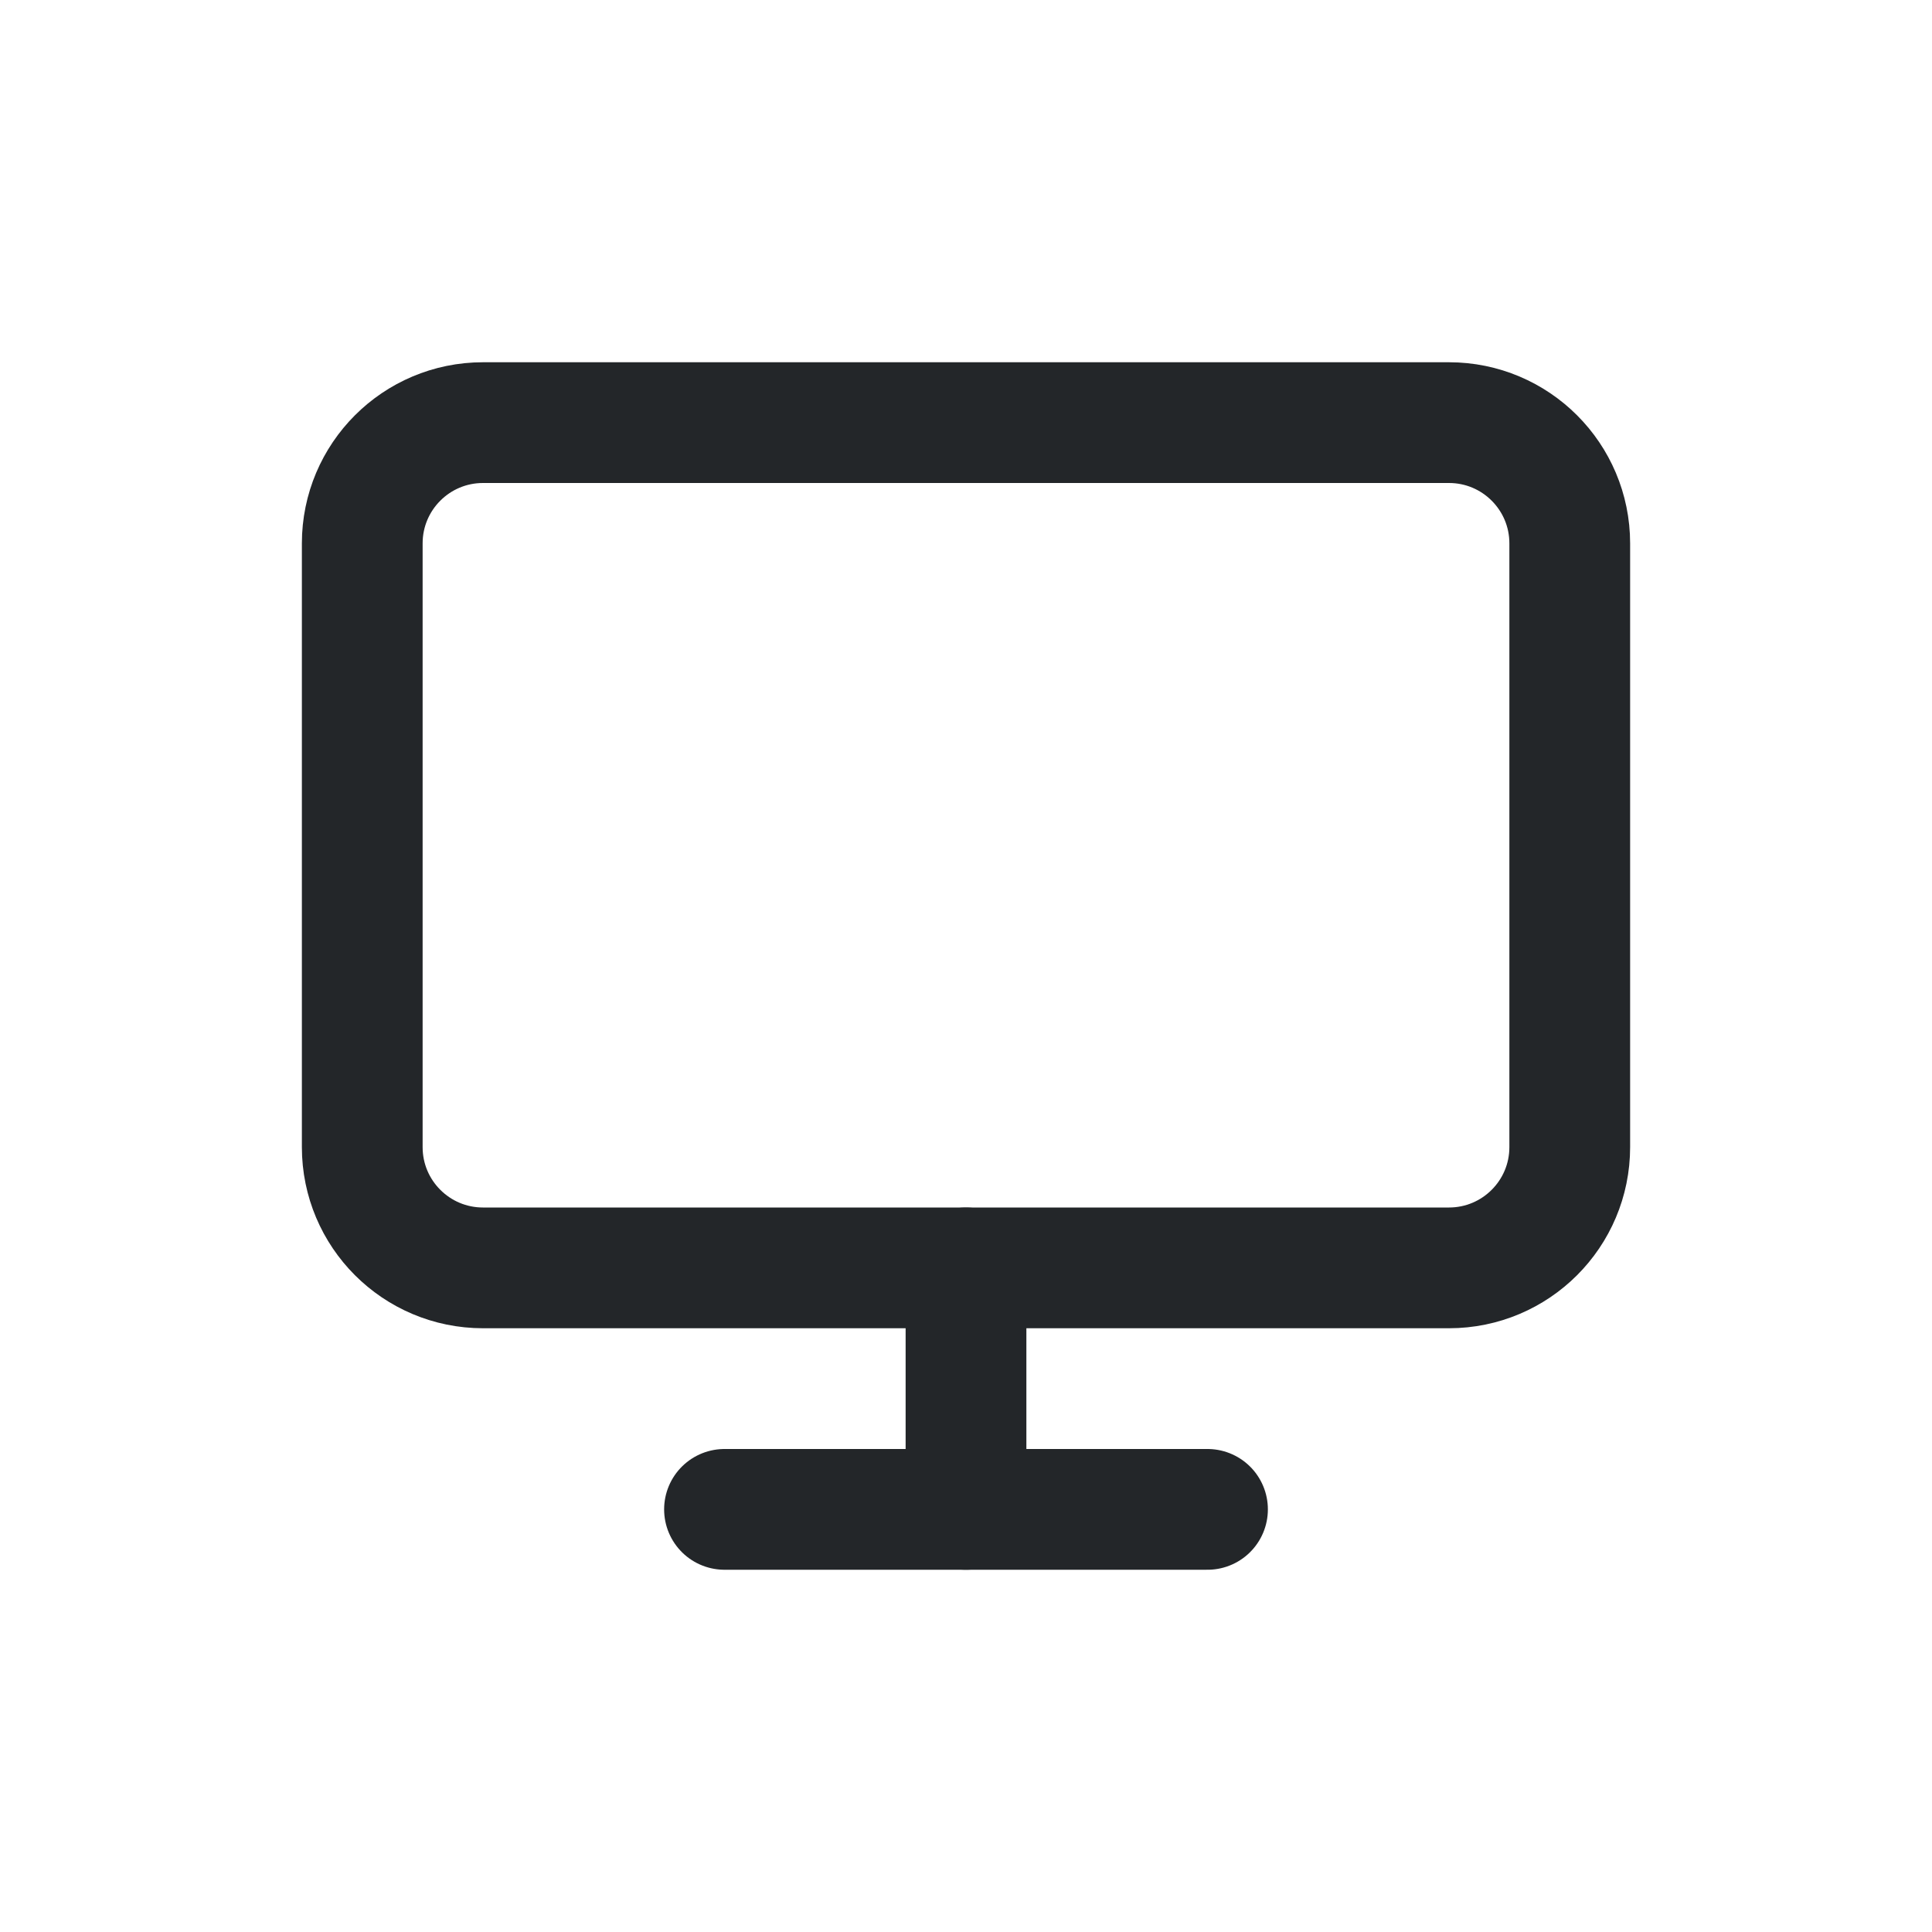
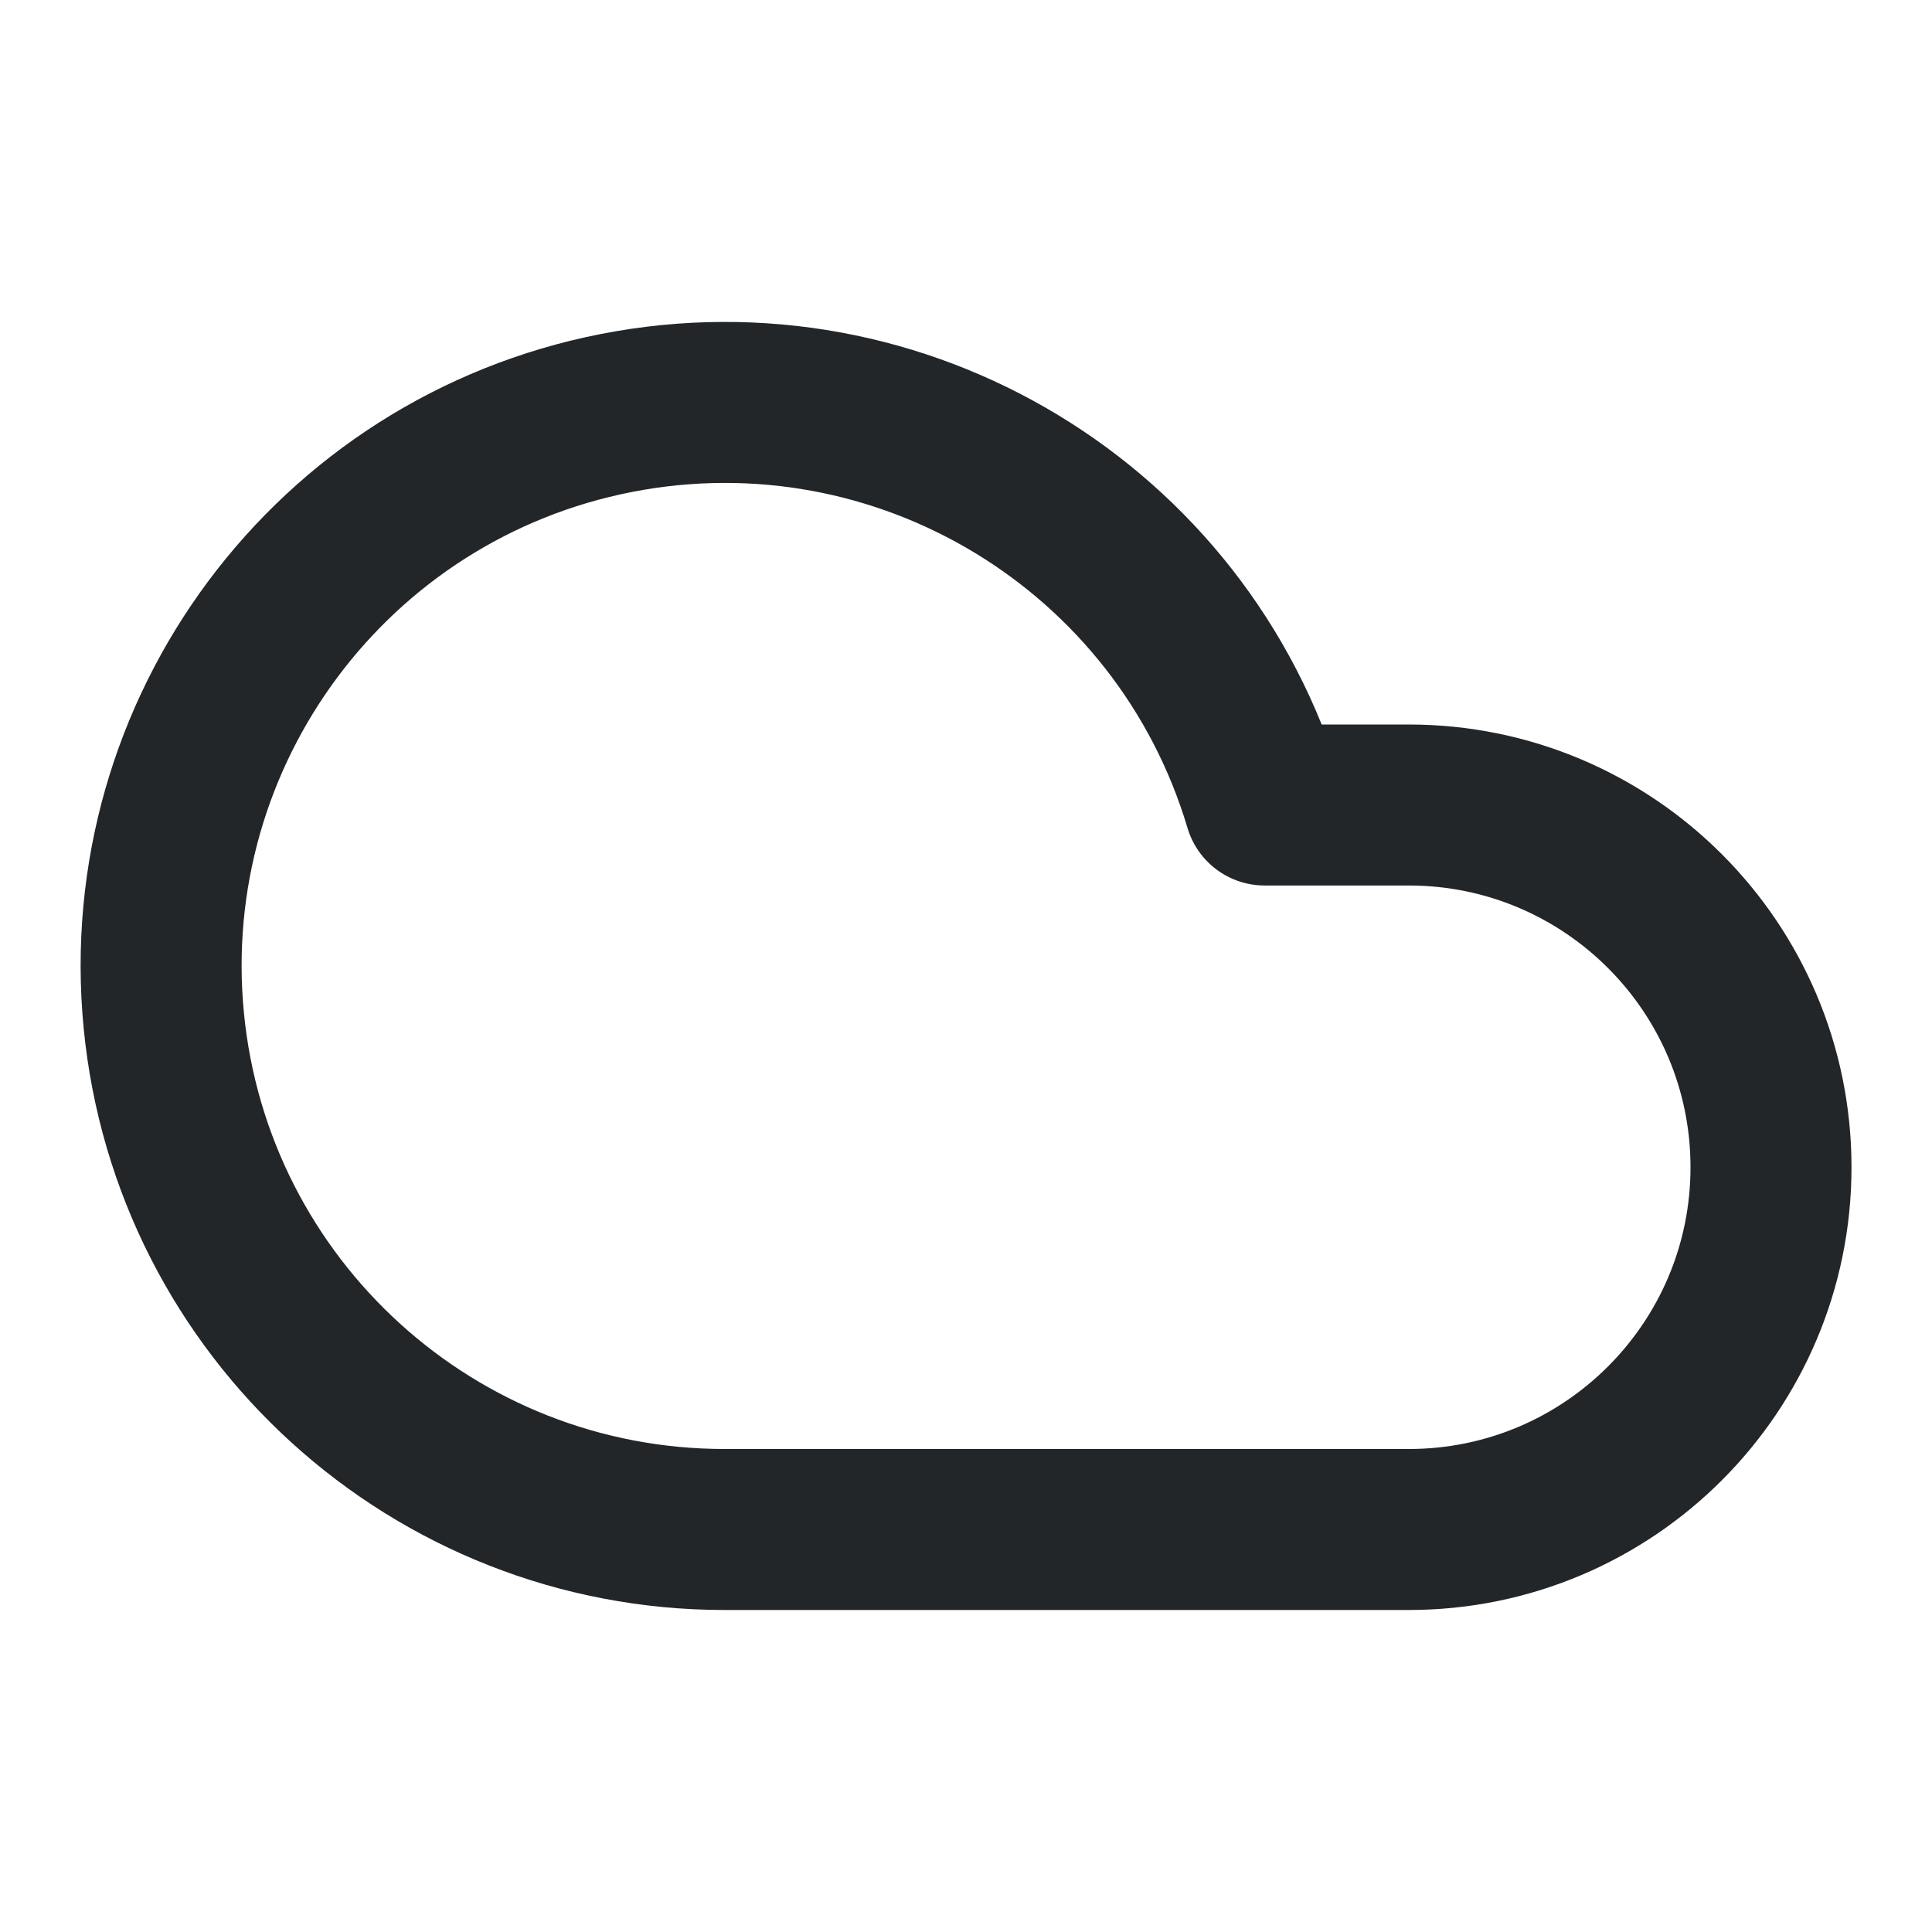
- <svg xmlns="http://www.w3.org/2000/svg" class="lucide lucide-monitor" width="24" height="24" viewBox="0 0 24 24" fill="none" stroke="currentColor" stroke-width="2" stroke-linecap="round" stroke-linejoin="round">
+ <svg xmlns="http://www.w3.org/2000/svg" class="lucide lucide-cloud" width="24" height="24" viewBox="0 0 24 24" fill="none" stroke="currentColor" stroke-width="2" stroke-linecap="round" stroke-linejoin="round">
  <style id="current-color-scheme" type="text/css">
    .ColorScheme-Text { color: #232629; }
  </style>
-   <g class="ColorScheme-Text" fill="none" stroke="currentColor" stroke-width="2" stroke-linecap="round" stroke-linejoin="round" transform="translate(3 3) scale(0.75)">
-     <rect width="20" height="14" x="2" y="3" rx="2" />
-     <line x1="8" x2="16" y1="21" y2="21" />
-     <line x1="12" x2="12" y1="17" y2="21" />
+   <g class="ColorScheme-Text" fill="none" stroke="currentColor" stroke-width="2" stroke-linecap="round" stroke-linejoin="round">
+     <path d="M17.5 19H9a7 7 0 1 1 6.71-9h1.79a4.5 4.5 0 1 1 0 9Z" />
  </g>
</svg>
